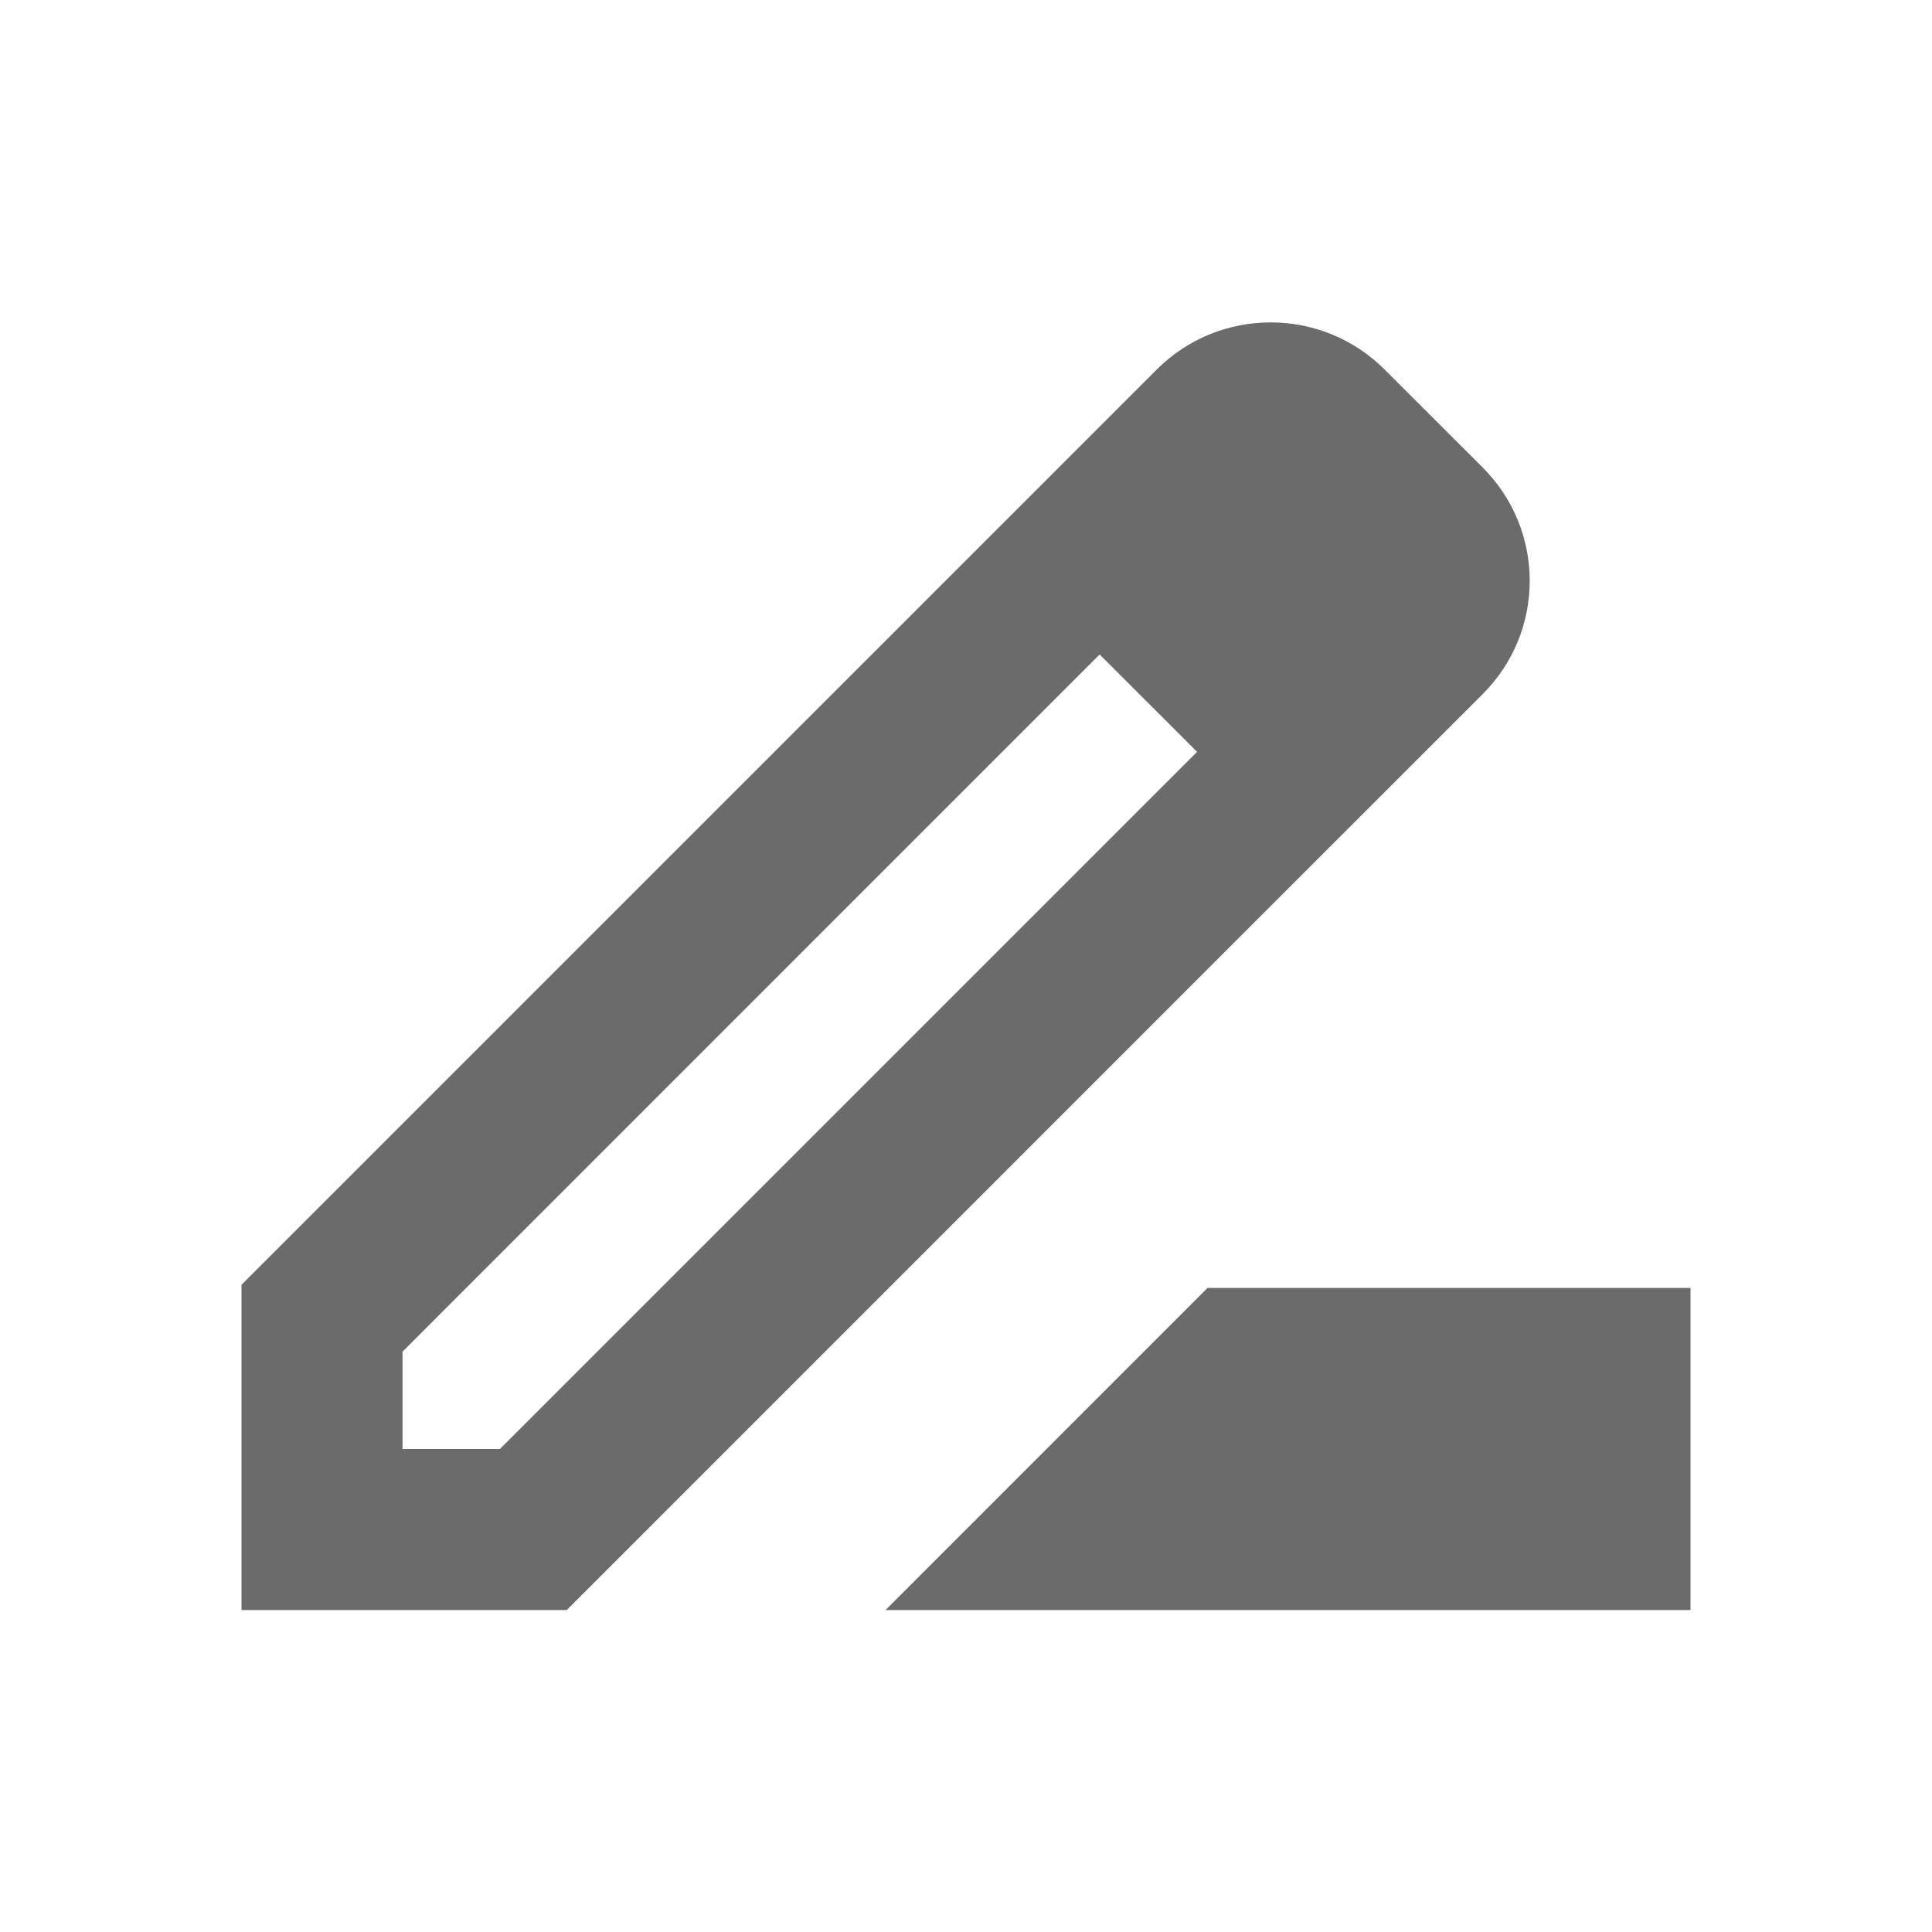
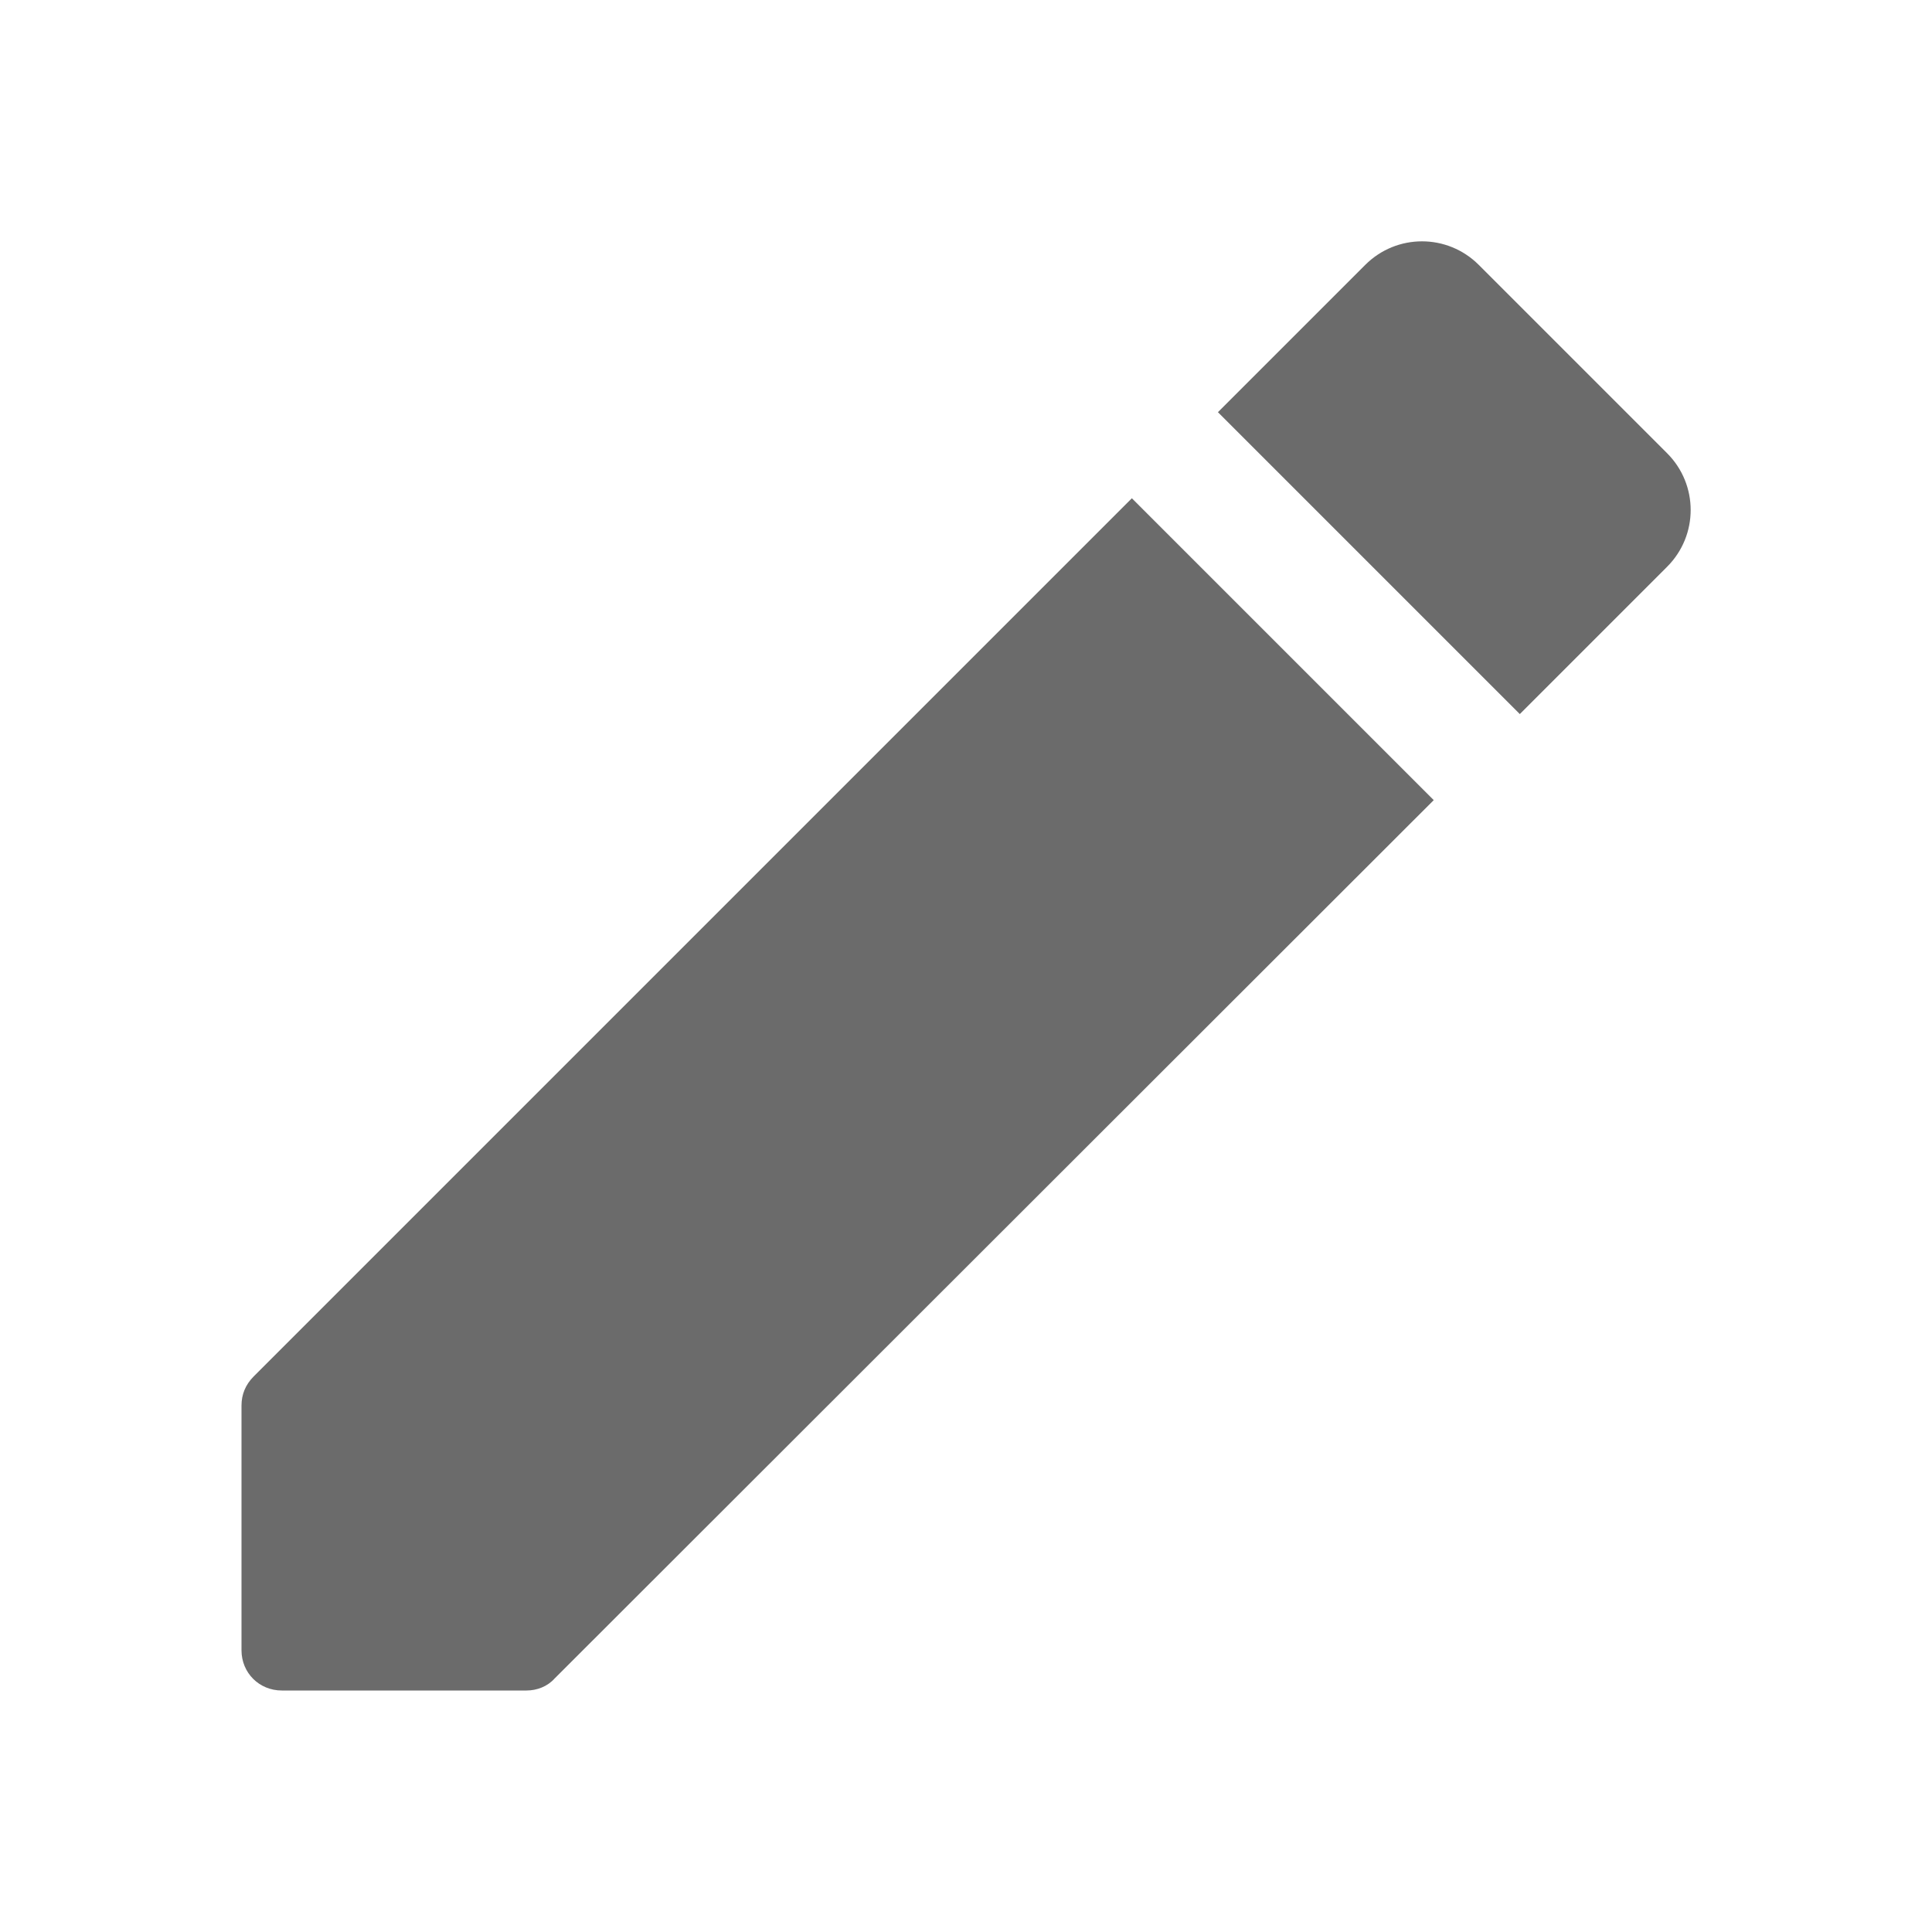
<svg xmlns="http://www.w3.org/2000/svg" width="20" height="20" viewBox="0 0 20 20" fill="none">
-   <path d="M15.342 4.833L14.333 3.825C13.683 3.175 12.625 3.175 11.975 3.825L9.742 6.058L2.5 13.3V16.667H5.867L13.15 9.383L15.342 7.192C16 6.542 16 5.483 15.342 4.833ZM5.175 15H4.167V13.992L11.383 6.775L12.392 7.783L5.175 15ZM9.167 16.667L12.5 13.333H17.5V16.667H9.167Z" fill="#1C1C1C" fill-opacity="0.65" />
+   <path d="M2.5 14.55V17.084C2.5 17.317 2.683 17.5 2.917 17.5H5.45C5.558 17.5 5.667 17.459 5.742 17.375L14.842 8.283L11.717 5.158L2.625 14.25C2.542 14.334 2.5 14.434 2.5 14.55ZM17.258 5.867C17.583 5.542 17.583 5.017 17.258 4.692L15.308 2.742C14.983 2.417 14.458 2.417 14.133 2.742L12.608 4.267L15.733 7.392L17.258 5.867V5.867Z" fill="#1C1C1C" fill-opacity="0.65" />
</svg>
